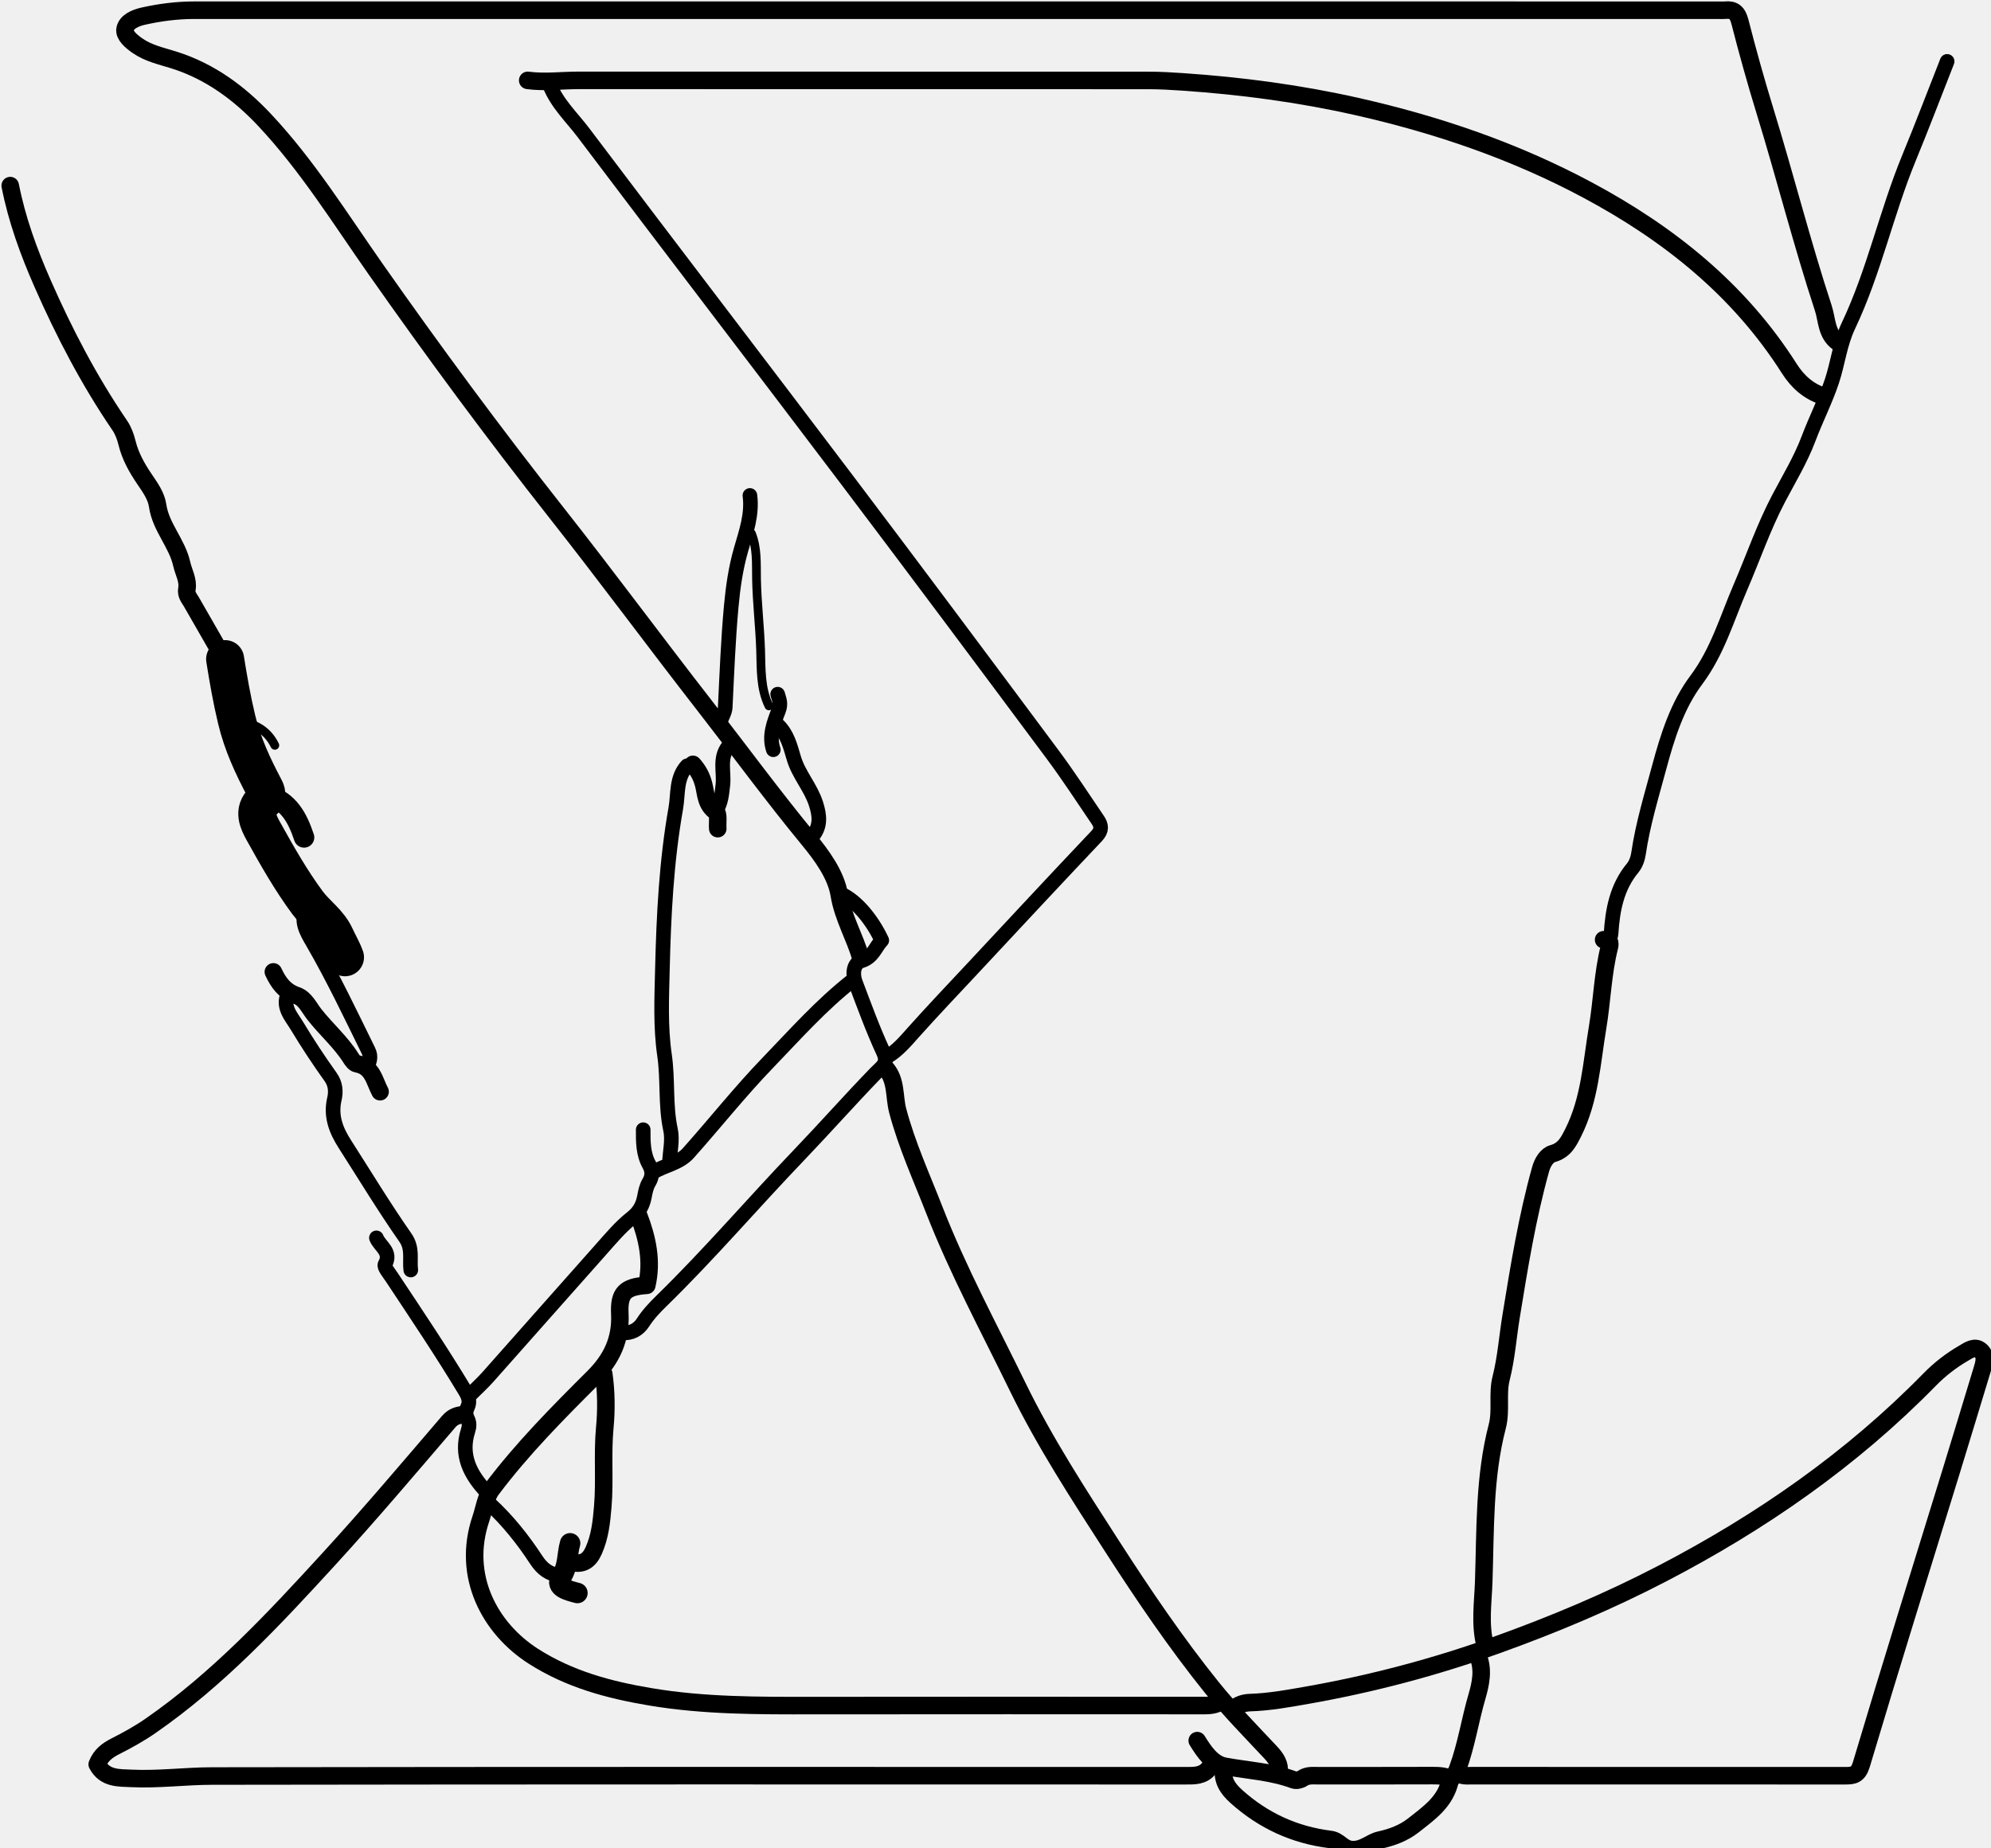
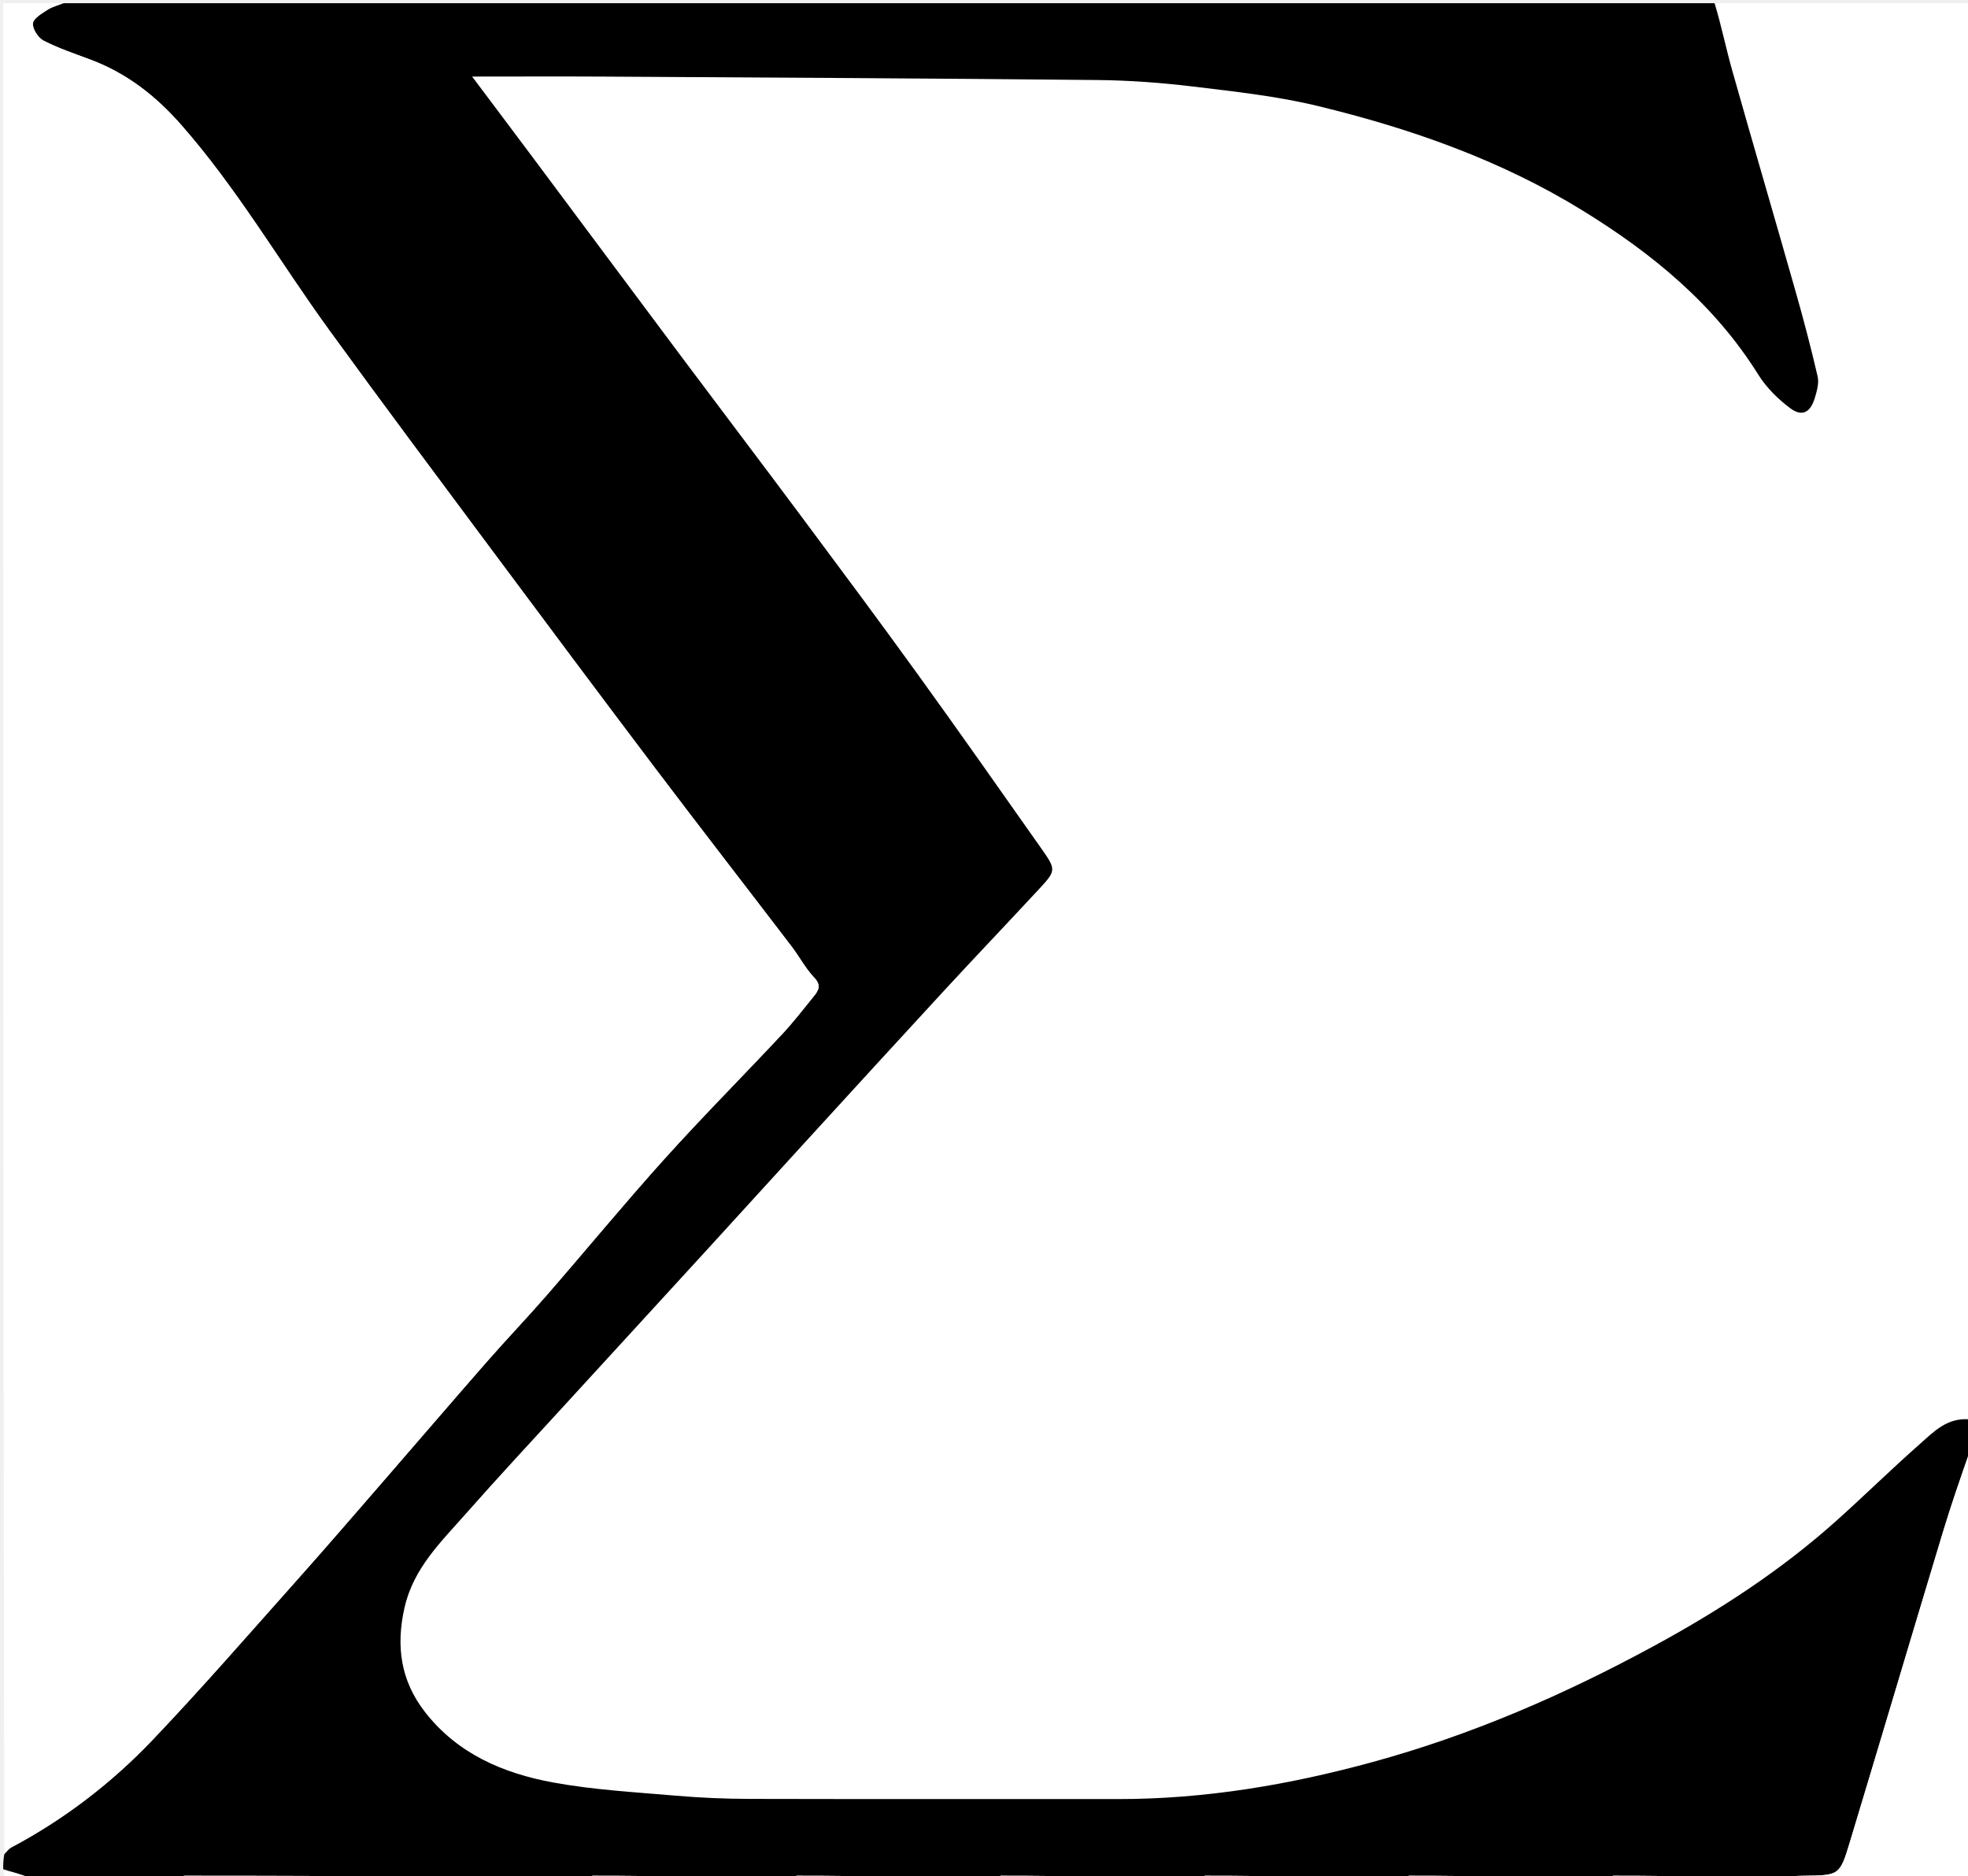
- <svg xmlns="http://www.w3.org/2000/svg" version="1.1" id="Layer_1" x="0px" y="0px" width="681" viewBox="0 0 681 632" enable-background="new 0 0 681 632" xml:space="preserve" height="632">
-   <path fill="none" opacity="1" stroke="#000000" stroke-linecap="round" stroke-linejoin="round" stroke-width="6" d=" M628.5,117   C624.647,114.117 624.927,109.341 623.649,105.451   C616.324,83.156 610.585,60.381 603.681,37.944   C600.584,27.882 597.75,17.685 595.125,7.468   C594.306,4.28 593.004,3.176 589.999,3.49   C589.339,3.559 588.667,3.5 588,3.5   C414.167,3.5 240.333,3.501 66.5,3.494   C60.585,3.493 54.758,4.232 49.006,5.525   C46.29,6.135 43.19,7.432 42.77,10.043   C42.449,12.039 44.798,14.081 46.942,15.582   C50.787,18.274 55.188,19.168 59.492,20.525   C71.761,24.394 81.791,31.773 90.476,41.023   C105.072,56.568 116.281,74.675 128.457,92.03   C148.378,120.424 168.963,148.304 190.437,175.55   C207.583,197.303 224.034,219.603 241.045,241.465   C252.921,256.726 264.346,272.33 276.661,287.279   C281.017,292.565 285.938,299.264 287.052,306.073   C288.353,314.032 292.441,320.579 294.5,328  " />
-   <path fill="none" opacity="1" stroke="#000000" stroke-linecap="round" stroke-linejoin="round" stroke-width="6" d=" M158.5,484   C156.507,484.18 154.949,484.647 153.42,486.431   C139.891,502.216 126.461,518.103 112.428,533.434   C93.602,554.002 74.574,574.444 51.471,590.458   C47.677,593.088 43.592,595.349 39.468,597.436   C36.702,598.836 34.486,600.486 33.255,603.614   C35.849,608.581 40.687,608.228 45.003,608.432   C54.179,608.867 63.353,607.631 72.5,607.616   C183.5,607.437 294.5,607.497 405.5,607.517   C408.469,607.517 411.398,607.64 413.5,605  " />
-   <path fill="none" opacity="1" stroke="#000000" stroke-linecap="round" stroke-linejoin="round" stroke-width="6" d=" M498.5,606.5   C499.978,607.775 501.771,607.497 503.5,607.497   C546,607.501 588.5,607.493 631,607.516   C633.894,607.518 635.557,607.358 636.689,603.556   C646.697,569.959 657.177,536.503 667.494,502.998   C671.031,491.51 674.503,480.001 677.997,468.499   C678.673,466.275 679.412,463.779 677.434,462.076   C675.451,460.369 673.326,461.975 671.517,463.029   C667.283,465.494 663.435,468.489 659.999,471.999   C633.252,499.329 602.235,520.852 568.451,538.406   C550.28,547.847 531.433,555.778 512.083,562.731   C490.812,570.373 469.179,576.076 446.998,579.987   C440.541,581.126 434.081,582.298 427.5,582.497   C425.441,582.56 423.608,583.213 422,584.5  " />
-   <path fill="none" opacity="1" stroke="#000000" stroke-linecap="round" stroke-linejoin="round" stroke-width="6" d=" M623.5,135.5   C618.445,133.812 614.822,130.525 611.962,126.024   C594.836,99.085 570.795,79.892 542.993,65.013   C518.057,51.669 491.578,42.636 464.017,36.423   C444.379,31.996 424.54,29.377 404.499,28.013   C400.672,27.753 396.833,27.523 393,27.521   C328,27.492 263,27.504 198,27.494   C192.167,27.493 186.333,28.274 180.5,27.5  " />
-   <path fill="none" opacity="1" stroke="#000000" stroke-linecap="round" stroke-linejoin="round" stroke-width="5" d=" M188,29   C190.496,35.432 195.568,40.101 199.589,45.433   C229.592,85.223 259.922,124.766 289.971,164.522   C313.447,195.581 336.72,226.794 359.961,258.029   C365.394,265.331 370.363,272.98 375.479,280.514   C376.737,282.367 376.989,284.018 375.059,286.055   C360.784,301.12 346.662,316.329 332.502,331.502   C325.824,338.658 319.069,345.746 312.546,353.041   C309.765,356.151 307.144,359.348 303.5,361.5  " />
-   <path fill="none" opacity="1" stroke="#000000" stroke-linecap="round" stroke-linejoin="round" stroke-width="6" d=" M218.5,416   C221.461,423.693 223.138,431.521 221.23,439.735   C213.678,440.23 211.667,442.386 212.005,449.5   C212.414,458.104 209.262,464.941 203.093,471.094   C190.815,483.342 178.557,495.681 168.123,509.592   C166.103,512.285 165.642,516.158 164.504,519.501   C157.777,539.256 167.64,557.183 182.416,566.632   C194.797,574.549 208.334,578.152 222.495,580.529   C240.896,583.616 259.438,583.545 278,583.52   C322.167,583.459 366.333,583.497 410.5,583.508   C412.727,583.508 414.955,583.624 417,582.5  " />
-   <path fill="none" opacity="1" stroke="#000000" stroke-linecap="round" stroke-linejoin="round" stroke-width="6" d=" M303,365.5   C306.679,369.686 305.765,375.137 307.048,379.987   C310.144,391.699 315.191,402.727 319.575,413.971   C327.686,434.77 338.322,454.422 348.083,474.46   C357.364,493.51 368.939,511.252 380.407,529.06   C391.117,545.688 402.187,562.04 414.581,577.435   C420.784,585.141 427.766,592.229 434.542,599.46   C436.483,601.531 437.858,603.585 437.5,606.5  " />
-   <path fill="none" opacity="1" stroke="#000000" stroke-linecap="round" stroke-linejoin="round" stroke-width="5" d=" M666,21   C661.667,32 657.472,43.057 652.969,53.987   C645.206,72.829 640.996,92.977 632.259,111.386   C629.278,117.668 628.643,124.174 626.592,130.365   C624.407,136.958 621.099,143.422 618.608,150.04   C615.865,157.326 611.876,163.843 608.3,170.658   C603.231,180.318 599.633,190.836 595.289,200.909   C590.669,211.621 587.453,222.957 580.194,232.645   C573.668,241.356 570.346,251.956 567.511,262.503   C564.888,272.266 561.909,281.942 560.441,291.991   C560.189,293.719 559.529,295.634 558.439,296.949   C552.981,303.529 551.553,311.359 551.04,319.503   C550.981,320.435 550.6,320.967 550,321.5  " />
-   <path fill="none" opacity="1" stroke="#000000" stroke-linecap="round" stroke-linejoin="round" stroke-width="6" d=" M548.5,321.5   C550.611,321.178 550.834,322.557 550.471,323.993   C548.183,333.027 547.977,342.359 546.446,351.491   C544.406,363.663 543.807,376.171 538.073,387.537   C536.429,390.796 535.046,393.569 531.052,394.686   C529.119,395.226 527.641,397.555 526.961,399.989   C522.329,416.571 519.601,433.51 516.836,450.473   C515.694,457.474 515.204,464.603 513.452,471.488   C512.063,476.946 513.561,482.488 512.118,488.031   C507.601,505.385 508.086,523.255 507.497,541   C507.252,548.344 506.081,555.706 508,563  " />
-   <path fill="none" opacity="1" stroke="#000000" stroke-linecap="round" stroke-linejoin="round" stroke-width="6" d=" M3.5,63.5   C5.774,75.124 9.813,86.194 14.554,96.976   C21.988,113.886 30.507,130.235 40.951,145.534   C42.147,147.286 42.937,149.434 43.445,151.513   C44.575,156.139 46.852,160.133 49.48,164.013   C51.369,166.801 53.441,169.661 53.925,173.011   C54.989,180.38 60.562,185.785 62.16,192.964   C62.79,195.794 64.459,198.489 63.926,201.487   C63.573,203.471 64.722,204.607 65.511,205.994   C68.651,211.509 71.844,216.994 74.994,222.504   C76.002,224.267 77.195,225.651 79.5,225.25  " />
-   <path fill="none" opacity="1" stroke="#000000" stroke-linecap="round" stroke-linejoin="round" stroke-width="5" d=" M288,306   C292.805,308.223 298.166,314.378 301.604,321.722   C299.369,324.036 298.644,327.508 294.573,328.741   C291.935,329.539 291.502,333.214 292.546,335.983   C295.582,344.032 298.523,352.144 302.131,359.939   C303.932,363.831 301.719,364.874 299.582,367.079   C290.72,376.224 282.285,385.78 273.474,394.975   C257.57,411.575 242.635,429.086 226.159,445.163   C223.997,447.273 221.683,449.708 219.928,452.454   C218.424,454.808 216.016,456.198 213,456  " />
-   <path fill="none" opacity="1" stroke="#000000" stroke-linecap="round" stroke-linejoin="round" stroke-width="5" d=" M235,262   C231.182,266.148 232.009,271.658 231.147,276.526   C227.932,294.684 227.014,313.096 226.571,331.502   C226.335,341.325 225.875,351.307 227.287,360.958   C228.535,369.484 227.52,378.075 229.348,386.533   C230.098,390.001 229.167,393.833 229,397.5  " />
-   <path fill="none" opacity="1" stroke="#000000" stroke-linecap="round" stroke-linejoin="round" stroke-width="5" d=" M256.5,169.5   C257.348,175.966 255.221,181.96 253.479,187.994   C251.636,194.383 250.705,200.96 250.106,207.51   C249.058,218.975 248.616,230.497 248.053,242.003   C247.964,243.816 246.9,245.135 246.5,246.75  " />
-   <path fill="none" opacity="1" stroke="#000000" stroke-linecap="round" stroke-linejoin="round" stroke-width="6" d=" M206.5,470   C207.376,476.147 207.429,482.39 206.857,488.487   C206.013,497.499 206.93,506.501 206.168,515.514   C205.726,520.732 205.21,525.701 203.056,530.525   C201.493,534.026 199.201,535.419 195.5,534.5  " />
-   <path fill="none" opacity="1" stroke="#000000" stroke-linecap="round" stroke-linejoin="round" stroke-width="5" d=" M291.5,335.5   C280.871,343.837 271.923,353.942 262.61,363.606   C253.113,373.461 244.573,384.231 235.46,394.464   C232.324,397.986 227.398,398.645 223.5,401  " />
-   <path fill="none" opacity="1" stroke="#000000" stroke-linecap="round" stroke-linejoin="round" stroke-width="5" d=" M220,386.5   C219.983,390.614 219.962,394.769 222.04,398.478   C223.229,400.6 223.164,402.528 221.985,404.491   C221.049,406.049 220.75,407.716 220.412,409.483   C219.875,412.286 218.689,414.619 216.116,416.647   C212.174,419.753 208.89,423.735 205.52,427.517   C192.638,441.974 179.852,456.516 166.981,470.983   C164.948,473.269 162.667,475.333 160.5,477.5  " />
-   <path fill="none" opacity="1" stroke="#000000" stroke-linecap="round" stroke-linejoin="round" stroke-width="3" d=" M257,182.5   C259.039,187.49 258.666,192.909 258.757,198.004   C258.904,206.199 259.901,214.319 260.164,222.495   C260.368,228.851 260.063,235.473 263,241.5  " />
-   <path fill="none" opacity="1" stroke="#000000" stroke-linecap="round" stroke-linejoin="round" stroke-width="5" d=" M105,310.5   C102.475,315.032 104.858,318.771 107.011,322.493   C113.962,334.512 119.904,347.044 126.017,359.491   C127.005,361.502 126.466,363.239 125.5,365  " />
-   <path fill="none" opacity="1" stroke="#000000" stroke-linecap="round" stroke-linejoin="round" stroke-width="6" d=" M496,609   C494.538,616.348 488.792,620.272 483.476,624.469   C480.126,627.114 476.162,628.591 472,629.499   C468.741,630.21 466.471,632.974 462.487,632.789   C459.151,632.634 458.111,629.697 455.023,629.315   C442.871,627.815 432.15,622.944 422.887,614.626   C419.729,611.79 418.098,609.068 418.5,605  " />
-   <path fill="none" opacity="1" stroke="#000000" stroke-linecap="round" stroke-linejoin="round" stroke-width="5" d=" M98.5,340   C96.455,344.497 99.592,347.682 101.567,350.96   C105.166,356.934 109.011,362.778 113.072,368.448   C114.839,370.916 114.937,373.581 114.378,375.971   C112.995,381.885 114.96,386.756 118,391.5   C124.834,402.166 131.395,413.023 138.643,423.4   C141.277,427.17 140.039,430.796 140.5,434.5  " />
-   <path fill="none" opacity="1" stroke="#000000" stroke-linecap="round" stroke-linejoin="round" stroke-width="6" d=" M505.5,566.5   C507.564,571.167 506.389,576.27 505.182,580.407   C502.803,588.567 501.555,597.03 498.612,605.041   C498.093,606.453 497.438,607.488 496.36,608.651   C494.423,607.581 492.248,607.465 490,607.474   C477,607.527 464,607.491 451,607.51   C449.12,607.513 447.226,607.23 445.46,608.441   C444.702,608.961 443.349,609.242 442.524,608.936   C434.922,606.123 426.89,605.729 419.037,604.297   C414.651,603.497 411.88,599.33 409.5,595.5  " />
-   <path fill="none" opacity="1" stroke="#000000" stroke-linecap="round" stroke-linejoin="round" stroke-width="5" d=" M128.75,423.5   C129.894,426.431 134.103,428.253 131.681,432.601   C131.241,433.392 133.07,435.564 134.015,436.99   C142.548,449.863 151.167,462.674 159.13,475.922   C160.368,477.981 160.785,479.647 159.915,481.459   C159.179,482.991 159.292,484.12 159.972,485.514   C160.592,486.783 160.558,488.021 160.075,489.524   C157.376,497.932 160.863,504.574 166.5,510.5  " />
-   <path fill="none" opacity="1" stroke="#000000" stroke-linecap="round" stroke-linejoin="round" stroke-width="5" d=" M266,248   C269.316,251.124 270.306,255.328 271.545,259.486   C273.198,265.029 277.3,269.403 279.09,274.971   C280.377,278.976 280.766,282.555 278,286  " />
-   <path fill="none" opacity="1" stroke="#000000" stroke-linecap="round" stroke-linejoin="round" stroke-width="13" d=" M77,225.5   C78.103,232.42 79.295,239.277 80.94,246.134   C82.986,254.668 86.466,262.05 90.414,269.545   C91.044,270.742 91.778,272.467 90.045,274.049   C86.387,277.388 88.413,281.353 90.122,284.432   C94.766,292.797 99.525,301.185 105.197,308.854   C108.113,312.798 112.466,315.578 114.678,320.419   C115.746,322.757 117.108,325.029 118,327.5  " />
-   <path fill="none" opacity="1" stroke="#000000" stroke-linecap="round" stroke-linejoin="round" stroke-width="6" d=" M93.5,332.5   C95.194,336.139 97.308,339.169 101.466,340.599   C104.354,341.593 105.676,344.674 107.495,347.004   C111.502,352.138 116.519,356.424 120.024,361.985   C120.515,362.762 121.251,363.79 122.013,363.927   C127.423,364.9 128.021,369.754 130,373.5  " />
-   <path fill="none" opacity="1" stroke="#000000" stroke-linecap="round" stroke-linejoin="round" stroke-width="5" d=" M191.5,539   C187.859,538.584 185.493,536.849 183.362,533.591   C178.833,526.665 173.637,520.157 167.5,514.5  " />
-   <path fill="none" opacity="1" stroke="#000000" stroke-linecap="round" stroke-linejoin="round" stroke-width="7" d=" M104,286.5   C101.81,279.963 98.833,274.104 91.5,272  " />
-   <path fill="none" opacity="1" stroke="#000000" stroke-linecap="round" stroke-linejoin="round" stroke-width="6" d=" M237,261.5   C238.798,263.518 239.988,265.657 240.696,268.45   C241.492,271.592 241.398,275.335 244.864,277.699   C245.909,278.412 245.333,281.5 245.5,283.5  " />
-   <path fill="none" opacity="1" stroke="#000000" stroke-linecap="round" stroke-linejoin="round" stroke-width="5" d=" M249,255.5   C245.97,259.47 247.744,264.208 247.25,268.529   C246.891,271.662 246.671,274.563 245,277.25  " />
-   <path fill="none" opacity="1" stroke="#000000" stroke-linecap="round" stroke-linejoin="round" stroke-width="5" d=" M266,237.5   C266.489,239.333 267.243,240.661 266.294,243.114   C264.715,247.196 262.899,251.767 264.5,256.5  " />
-   <path fill="none" opacity="1" stroke="#000000" stroke-linecap="round" stroke-linejoin="round" stroke-width="7" d=" M195,528   C193.888,531.85 194.457,535.792 191.862,539.738   C189.639,543.121 194.542,544.212 197.5,545  " />
-   <path fill="none" opacity="1" stroke="#000000" stroke-linecap="round" stroke-linejoin="round" stroke-width="3" d=" M82.5,247   C87.693,247.711 91.647,250.206 94,255  " />
+ <svg xmlns="http://www.w3.org/2000/svg" version="1.1" id="Layer_1" x="0px" y="0px" width="617" viewBox="0 0 617 588" enable-background="new 0 0 617 588" xml:space="preserve" height="588">
+   <path fill="#FFFFFF" opacity="1" stroke="none" d=" M538,1   C564.644,1 591.289,1 618,1   C618,148.688 618,296.375 617.578,444.531   C610.495,444.311 606.294,448.835 602.001,452.615   C592.967,460.572 584.384,469.038 575.402,477.056   C558.071,492.526 538.665,505.088 518.33,516.123   C490.336,531.315 461.272,543.937 430.401,552.383   C404.185,559.556 377.715,564.035 350.51,564.009   C312.02,563.973 273.529,564.054 235.04,563.955   C227.288,563.935 219.515,563.607 211.793,562.94   C198.954,561.831 186.004,561.122 173.367,558.799   C157.769,555.932 143.409,549.811 133.223,536.695   C125.597,526.876 124.075,516.044 126.835,503.935   C129.648,491.593 138.239,483.413 146.009,474.597   C156.244,462.984 166.812,451.664 177.263,440.242   C191.834,424.317 206.439,408.423 221.009,392.498   C231.46,381.075 241.863,369.609 252.314,358.186   C266.885,342.261 281.438,326.32 296.079,310.46   C305.827,299.9 315.752,289.503 325.526,278.967   C331.154,272.902 331.21,272.742 326.406,265.915   C313.486,247.556 300.579,229.186 287.433,210.99   C275.397,194.33 263.11,177.851 250.832,161.367   C238.634,144.99 226.282,128.727 214.049,112.375   C198.533,91.632 183.077,70.845 167.58,50.088   C161.16,41.488 154.701,32.917 148.011,24   C162.32,24 175.983,23.932 189.645,24.012   C241.051,24.315 292.458,24.572 343.863,25.082   C353.868,25.181 363.914,25.904 373.848,27.103   C387.035,28.696 400.352,30.126 413.222,33.244   C442.318,40.294 470.432,50.15 496.153,65.983   C518.036,79.454 537.481,95.388 551.304,117.519   C553.786,121.491 557.373,125.031 561.127,127.878   C564.93,130.762 567.588,129.417 569.002,124.673   C569.637,122.541 570.33,120.075 569.857,118.023   C567.8,109.114 565.469,100.261 562.971,91.463   C556.398,68.317 549.613,45.231 543.072,22.076   C541.11,15.128 539.676,8.03 538,1  z" />
+   <path fill="#000000" opacity="1" stroke="none" d=" M537.531,1   C539.676,8.03 541.11,15.128 543.072,22.076   C549.613,45.231 556.398,68.317 562.971,91.463   C565.469,100.261 567.8,109.114 569.857,118.023   C570.33,120.075 569.637,122.541 569.002,124.673   C567.588,129.417 564.93,130.762 561.127,127.878   C557.373,125.031 553.786,121.491 551.304,117.519   C537.481,95.388 518.036,79.454 496.153,65.983   C470.432,50.15 442.318,40.294 413.222,33.244   C400.352,30.126 387.035,28.696 373.848,27.103   C363.914,25.904 353.868,25.181 343.863,25.082   C292.458,24.572 241.051,24.315 189.645,24.012   C175.983,23.932 162.32,24 148.011,24   C154.701,32.917 161.16,41.488 167.58,50.088   C183.077,70.845 198.533,91.632 214.049,112.375   C226.282,128.727 238.634,144.99 250.832,161.367   C263.11,177.851 275.397,194.33 287.433,210.99   C300.579,229.186 313.486,247.556 326.406,265.915   C331.21,272.742 331.154,272.902 325.526,278.967   C315.752,289.503 305.827,299.9 296.079,310.46   C281.438,326.32 266.885,342.261 252.314,358.186   C241.863,369.609 231.46,381.075 221.009,392.498   C206.439,408.423 191.834,424.317 177.263,440.242   C166.812,451.664 156.244,462.984 146.009,474.597   C138.239,483.413 129.648,491.593 126.835,503.935   C124.075,516.044 125.597,526.876 133.223,536.695   C143.409,549.811 157.769,555.932 173.367,558.799   C186.004,561.122 198.954,561.831 211.793,562.94   C219.515,563.607 227.288,563.935 235.04,563.955   C273.529,564.054 312.02,563.973 350.51,564.009   C377.715,564.035 404.185,559.556 430.401,552.383   C461.272,543.937 490.336,531.315 518.33,516.123   C538.665,505.088 558.071,492.526 575.402,477.056   C584.384,469.038 592.967,460.572 602.001,452.615   C606.294,448.835 610.495,444.311 617.578,445   C618,448.031 618,451.061 617.633,454.646   C614.508,463.703 611.6,472.161 609.018,480.716   C599.288,512.952 589.711,545.234 579.973,577.466   C576.777,588.044 576.631,587.907 565.433,588.046   C560.952,588.101 556.478,588.667 552,589   C547.975,589 543.951,589 539.296,588.591   C527.749,588.123 516.833,588.046 505.917,588.046   C505.278,588.046 504.639,588.668 504,589   C494.646,589 485.292,589 475.301,588.591   C463.749,588.123 452.833,588.046 441.917,588.046   C441.278,588.046 440.639,588.668 440,589   C430.646,589 421.292,589 411.301,588.591   C399.749,588.123 388.833,588.046 377.917,588.046   C377.278,588.046 376.639,588.668 376,589   C366.646,589 357.292,589 347.301,588.591   C335.749,588.123 324.833,588.046 313.917,588.046   C313.278,588.046 312.639,588.668 312,589   C302.646,589 293.292,589 283.301,588.591   C271.749,588.123 260.833,588.046 249.917,588.046   C249.278,588.046 248.639,588.668 248,589   C238.646,589 229.292,589 219.301,588.591   C207.749,588.123 196.833,588.046 185.917,588.046   C185.278,588.046 184.639,588.668 184,589   C174.646,589 165.292,589 155.301,588.591   C122.42,588.122 90.174,588.057 57.928,588.045   C57.286,588.044 56.643,588.668 56,589   C40.646,589 25.292,589 9.348,588.628   C6.173,587.503 3.586,586.752 1,586   C1,584.611 1,583.222 1.342,581.338   C2.286,580.281 2.8,579.555 3.502,579.183   C20.176,570.342 35.015,558.938 47.946,545.349   C63.358,529.152 78.034,512.252 92.92,495.559   C102.194,485.159 111.283,474.595 120.421,464.074   C131.161,451.707 141.812,439.262 152.603,426.94   C158.781,419.886 165.275,413.108 171.428,406.032   C183.781,391.828 195.745,377.277 208.343,363.296   C220.302,350.024 232.919,337.347 245.129,324.299   C248.691,320.492 251.886,316.338 255.179,312.286   C256.672,310.449 257.52,308.849 255.271,306.484   C252.522,303.593 250.62,299.915 248.175,296.712   C233.898,278.015 219.472,259.431 205.283,240.666   C188.385,218.316 171.628,195.858 154.897,173.382   C137.591,150.133 120.22,126.929 103.194,103.476   C87.621,82.024 74.291,58.984 56.653,38.974   C48.645,29.89 39.55,22.863 28.231,18.646   C23.313,16.813 18.298,15.126 13.653,12.739   C11.955,11.867 10.145,9.051 10.324,7.323   C10.488,5.737 13.127,4.214 14.926,3.05   C16.429,2.077 18.295,1.662 20,1   C192.354,1 364.708,1 537.531,1  z" />
+   <path fill="#FFFFFF" opacity="1" stroke="none" d=" M19.531,1   C18.295,1.662 16.429,2.077 14.926,3.05   C13.127,4.214 10.488,5.737 10.324,7.323   C10.145,9.051 11.955,11.867 13.653,12.739   C18.298,15.126 23.313,16.813 28.231,18.646   C39.55,22.863 48.645,29.89 56.653,38.974   C74.291,58.984 87.621,82.024 103.194,103.476   C120.22,126.929 137.591,150.133 154.897,173.382   C171.628,195.858 188.385,218.316 205.283,240.666   C219.472,259.431 233.898,278.015 248.175,296.712   C250.62,299.915 252.522,303.593 255.271,306.484   C257.52,308.849 256.672,310.449 255.179,312.286   C251.886,316.338 248.691,320.492 245.129,324.299   C232.919,337.347 220.302,350.024 208.343,363.296   C195.745,377.277 183.781,391.828 171.428,406.032   C165.275,413.108 158.781,419.886 152.603,426.94   C141.812,439.262 131.161,451.707 120.421,464.074   C111.283,474.595 102.194,485.159 92.92,495.559   C78.034,512.252 63.358,529.152 47.946,545.349   C35.015,558.938 20.176,570.342 3.502,579.183   C2.8,579.555 2.286,580.281 1.342,580.921   C1,387.667 1,194.333 1,1   C7.07,1 13.066,1 19.531,1  z" />
+   <path fill="#FFFFFF" opacity="1" stroke="none" d=" M552.469,589   C556.478,588.667 560.952,588.101 565.433,588.046   C576.631,587.907 576.777,588.044 579.973,577.466   C589.711,545.234 599.288,512.952 609.018,480.716   C611.6,472.161 614.508,463.703 617.633,455.1   C618,499.569 618,544.138 618,589   C596.313,589 574.625,589 552.469,589  z" />
+   <path fill="#FFFFFF" opacity="1" stroke="none" d=" M56.469,589   C56.643,588.668 57.286,588.044 57.928,588.045   C90.174,588.057 122.42,588.122 154.833,588.591   C122.312,589 89.625,589 56.469,589  z" />
+   <path fill="#FFFFFF" opacity="1" stroke="none" d=" M184.469,589   C184.639,588.668 185.278,588.046 185.917,588.046   C196.833,588.046 207.749,588.123 218.833,588.591   C207.646,589 196.292,589 184.469,589  z" />
+   <path fill="#FFFFFF" opacity="1" stroke="none" d=" M248.469,589   C248.639,588.668 249.278,588.046 249.917,588.046   C260.833,588.046 271.749,588.123 282.833,588.591   C271.646,589 260.292,589 248.469,589  z" />
+   <path fill="#FFFFFF" opacity="1" stroke="none" d=" M312.469,589   C312.639,588.668 313.278,588.046 313.917,588.046   C324.833,588.046 335.749,588.123 346.833,588.591   C335.646,589 324.292,589 312.469,589  z" />
+   <path fill="#FFFFFF" opacity="1" stroke="none" d=" M376.469,589   C376.639,588.668 377.278,588.046 377.917,588.046   C388.833,588.046 399.749,588.123 410.833,588.591   C399.646,589 388.292,589 376.469,589  z" />
+   <path fill="#FFFFFF" opacity="1" stroke="none" d=" M440.469,589   C440.639,588.668 441.278,588.046 441.917,588.046   C452.833,588.046 463.749,588.123 474.833,588.591   C463.646,589 452.292,589 440.469,589  z" />
+   <path fill="#FFFFFF" opacity="1" stroke="none" d=" M504.469,589   C504.639,588.668 505.278,588.046 505.917,588.046   C516.833,588.046 527.749,588.123 538.833,588.591   C527.646,589 516.292,589 504.469,589  z" />
+   <path fill="#FFFFFF" opacity="1" stroke="none" d=" M1,586.5   C3.586,586.752 6.173,587.503 8.879,588.628   C6.667,589 4.326,589.09 2.007,588.91   C1.624,588.881 1.333,587.667 1,586.5  z" />
</svg>
